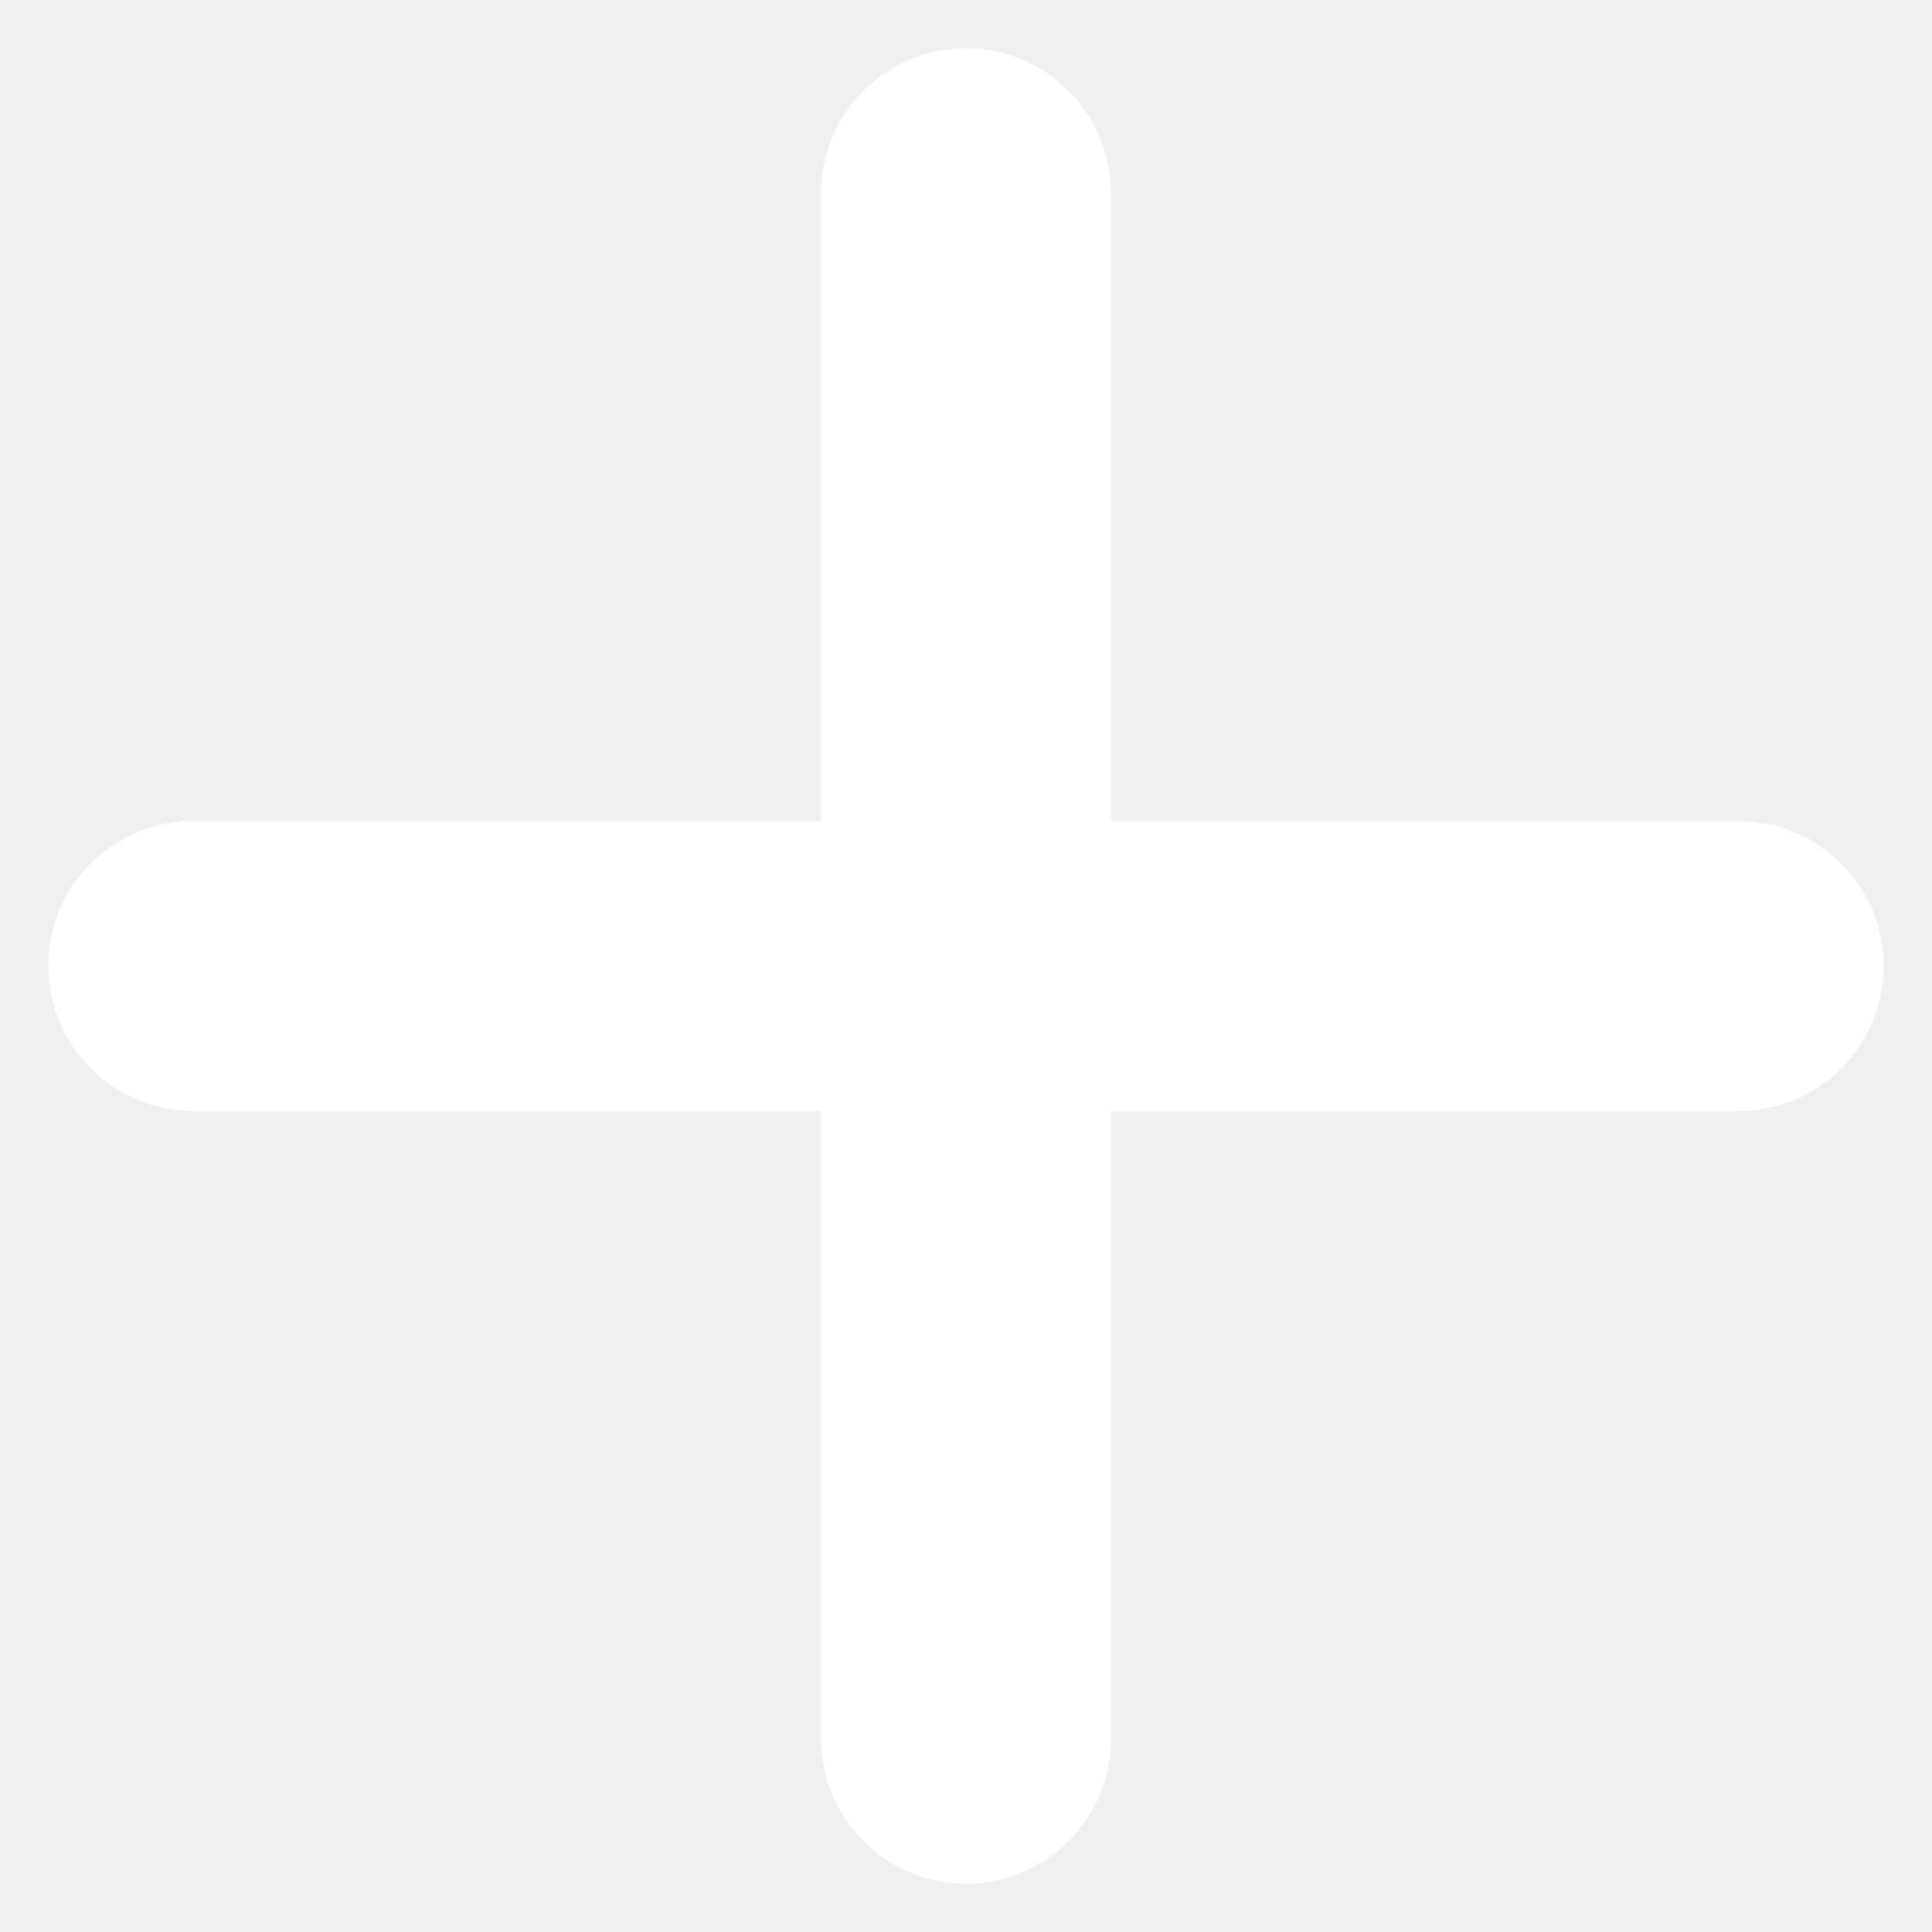
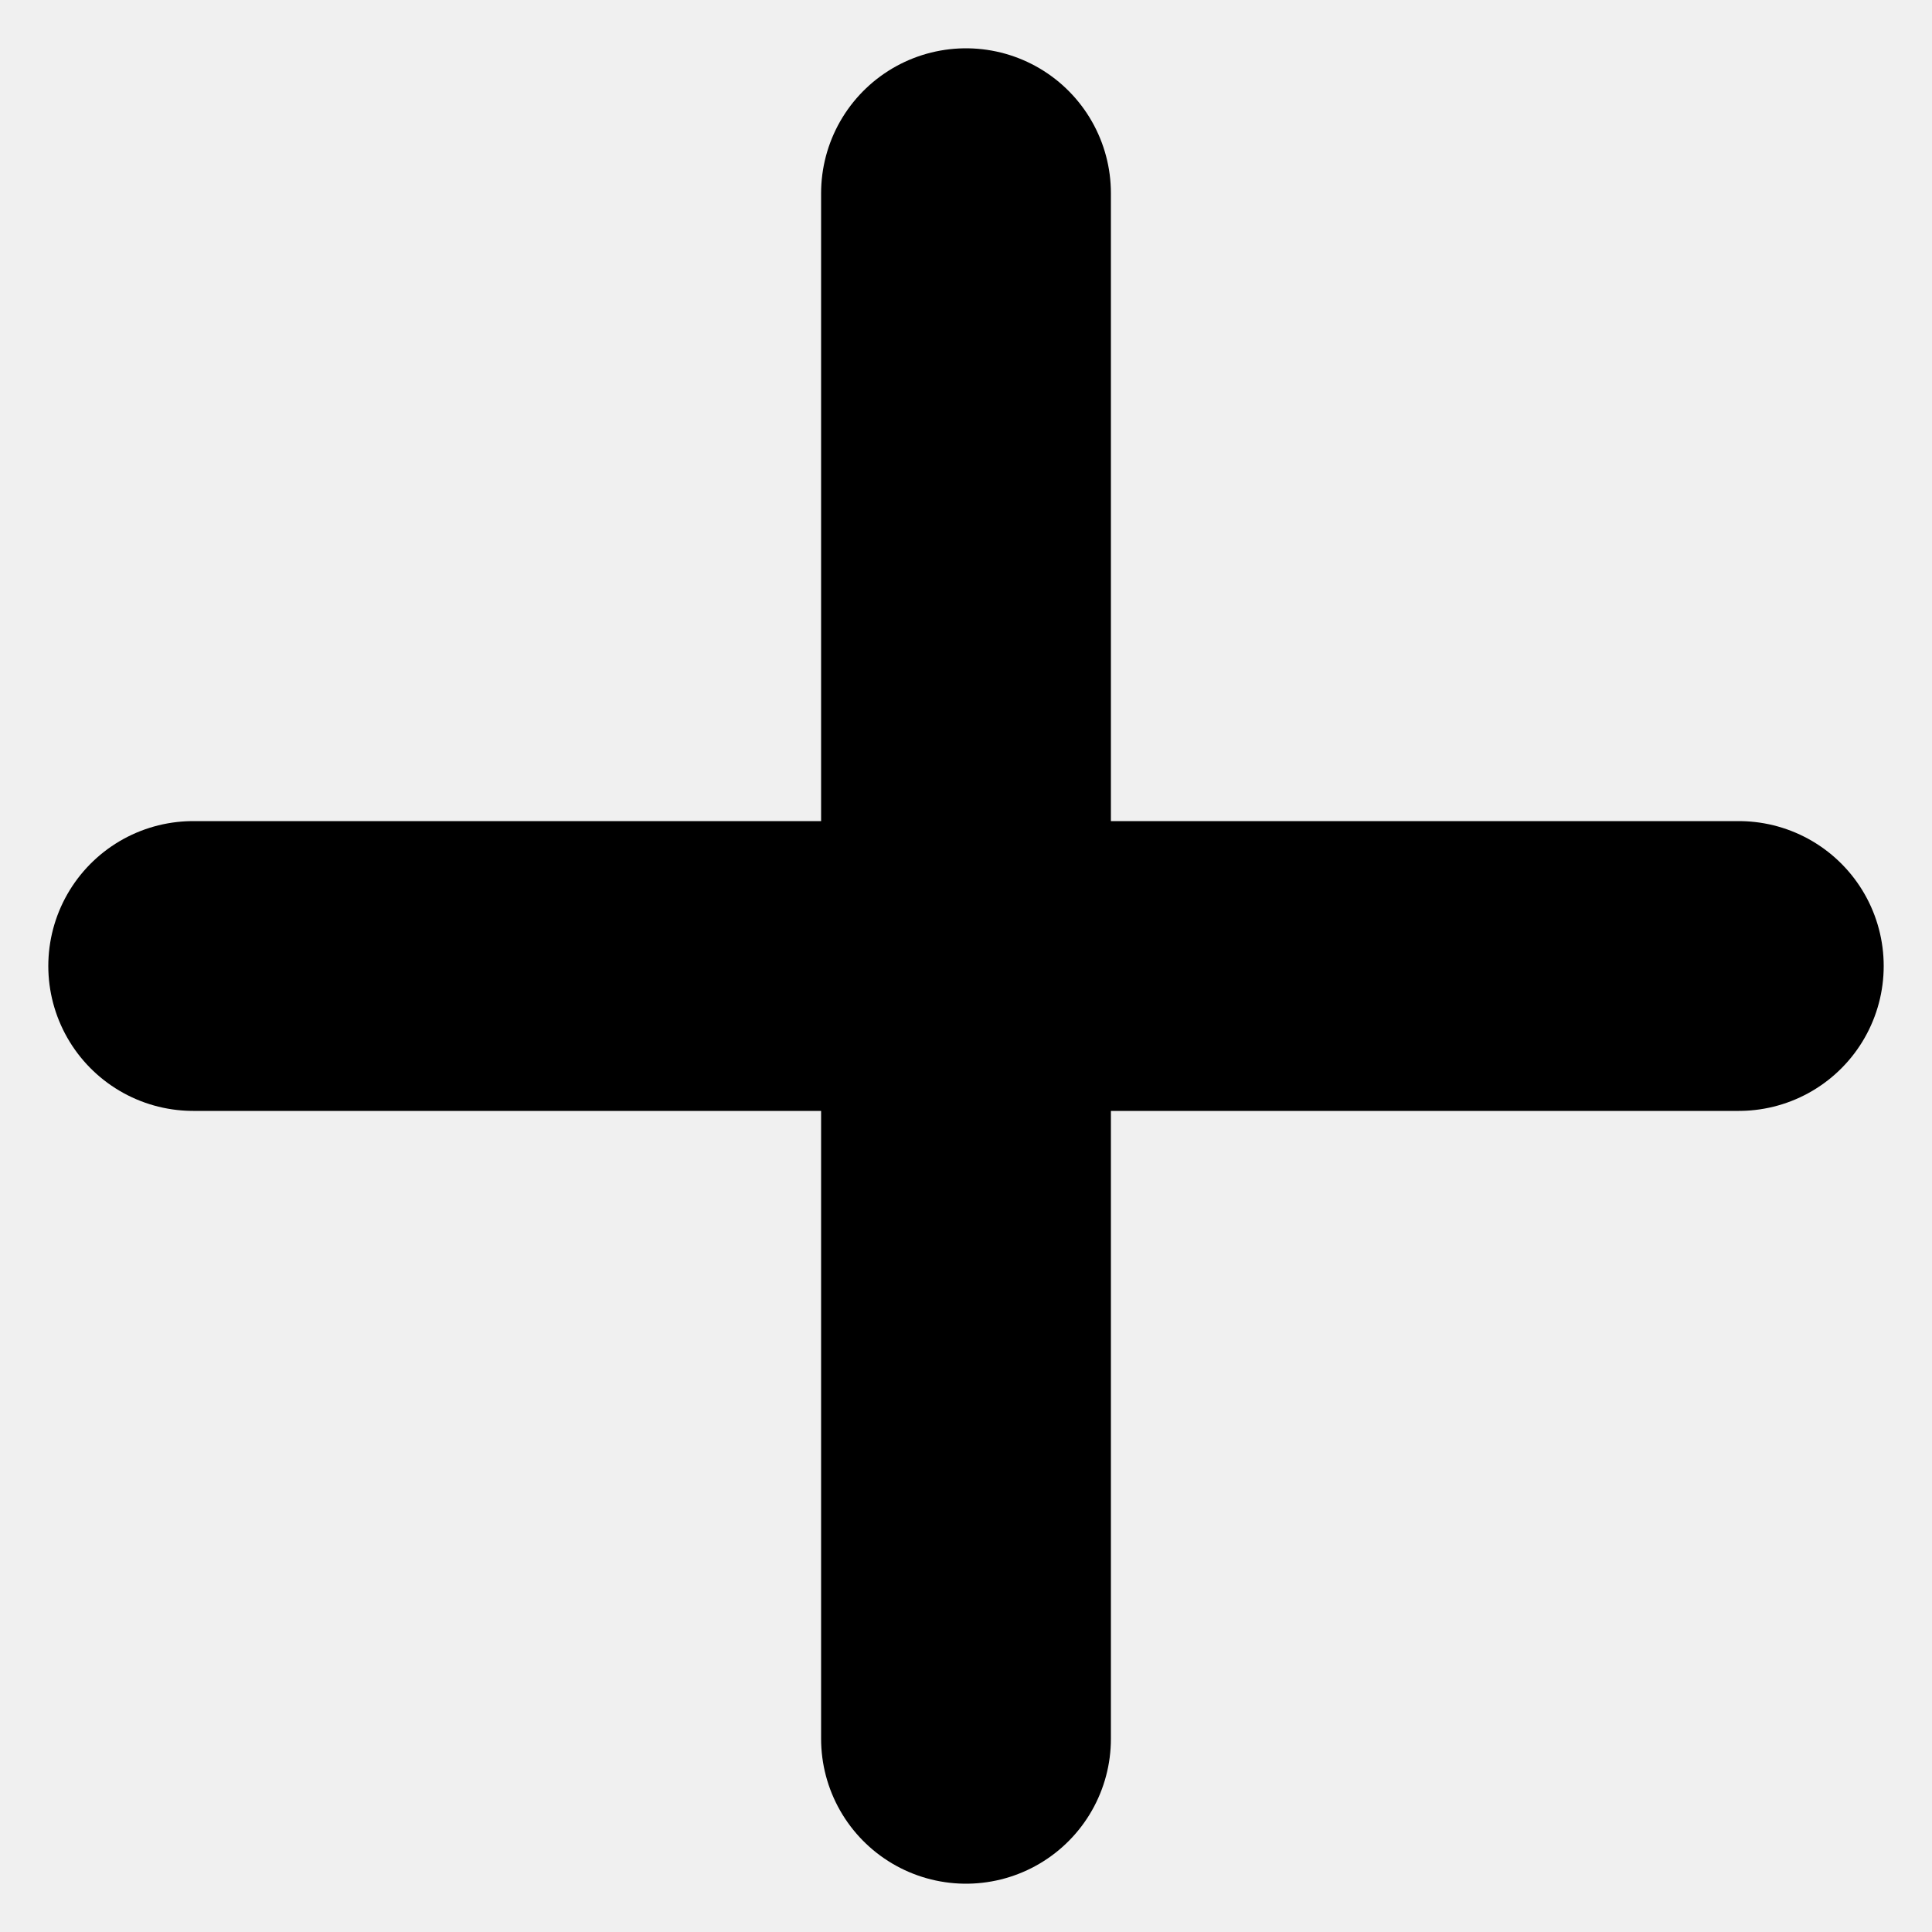
<svg xmlns="http://www.w3.org/2000/svg" width="20" height="20" viewBox="0 0 20 20" fill="none">
-   <path d="M10 2V18M18 10H2" stroke="white" stroke-width="3" stroke-linecap="round" stroke-linejoin="round" />
+   <path d="M10 2V18M18 10H2" stroke="black" stroke-width="3" stroke-linecap="round" stroke-linejoin="round" />
</svg>
